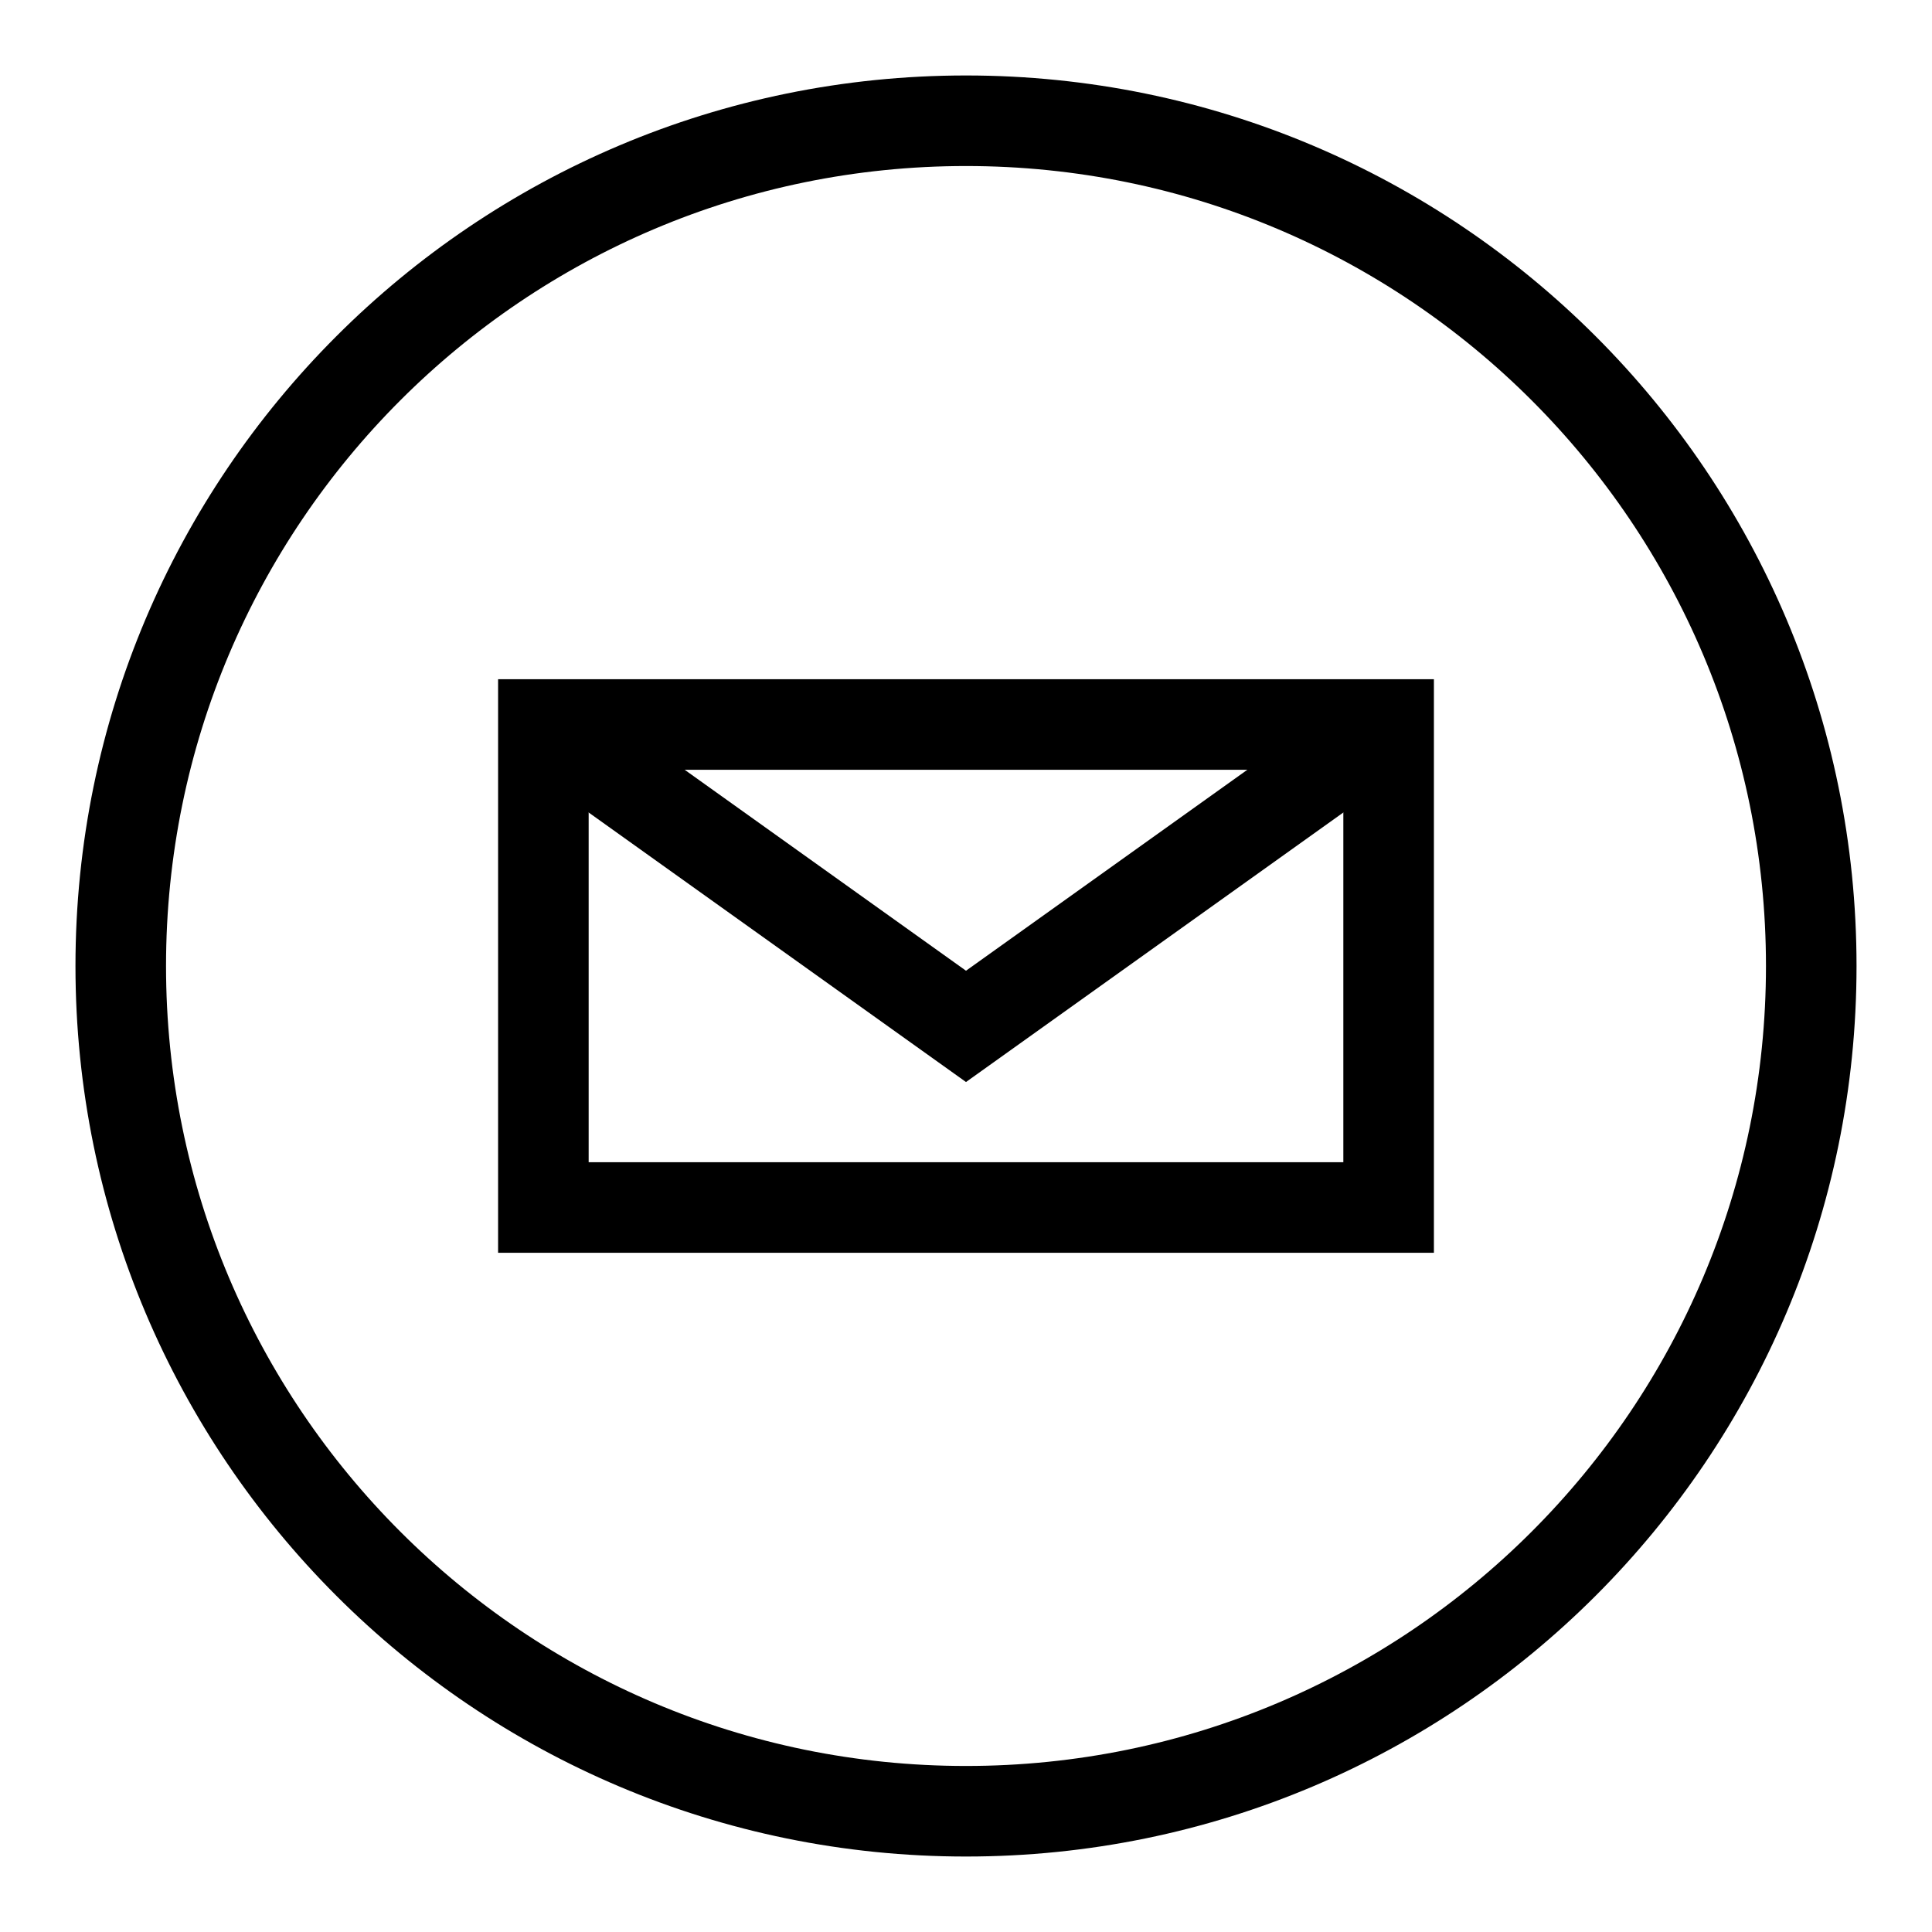
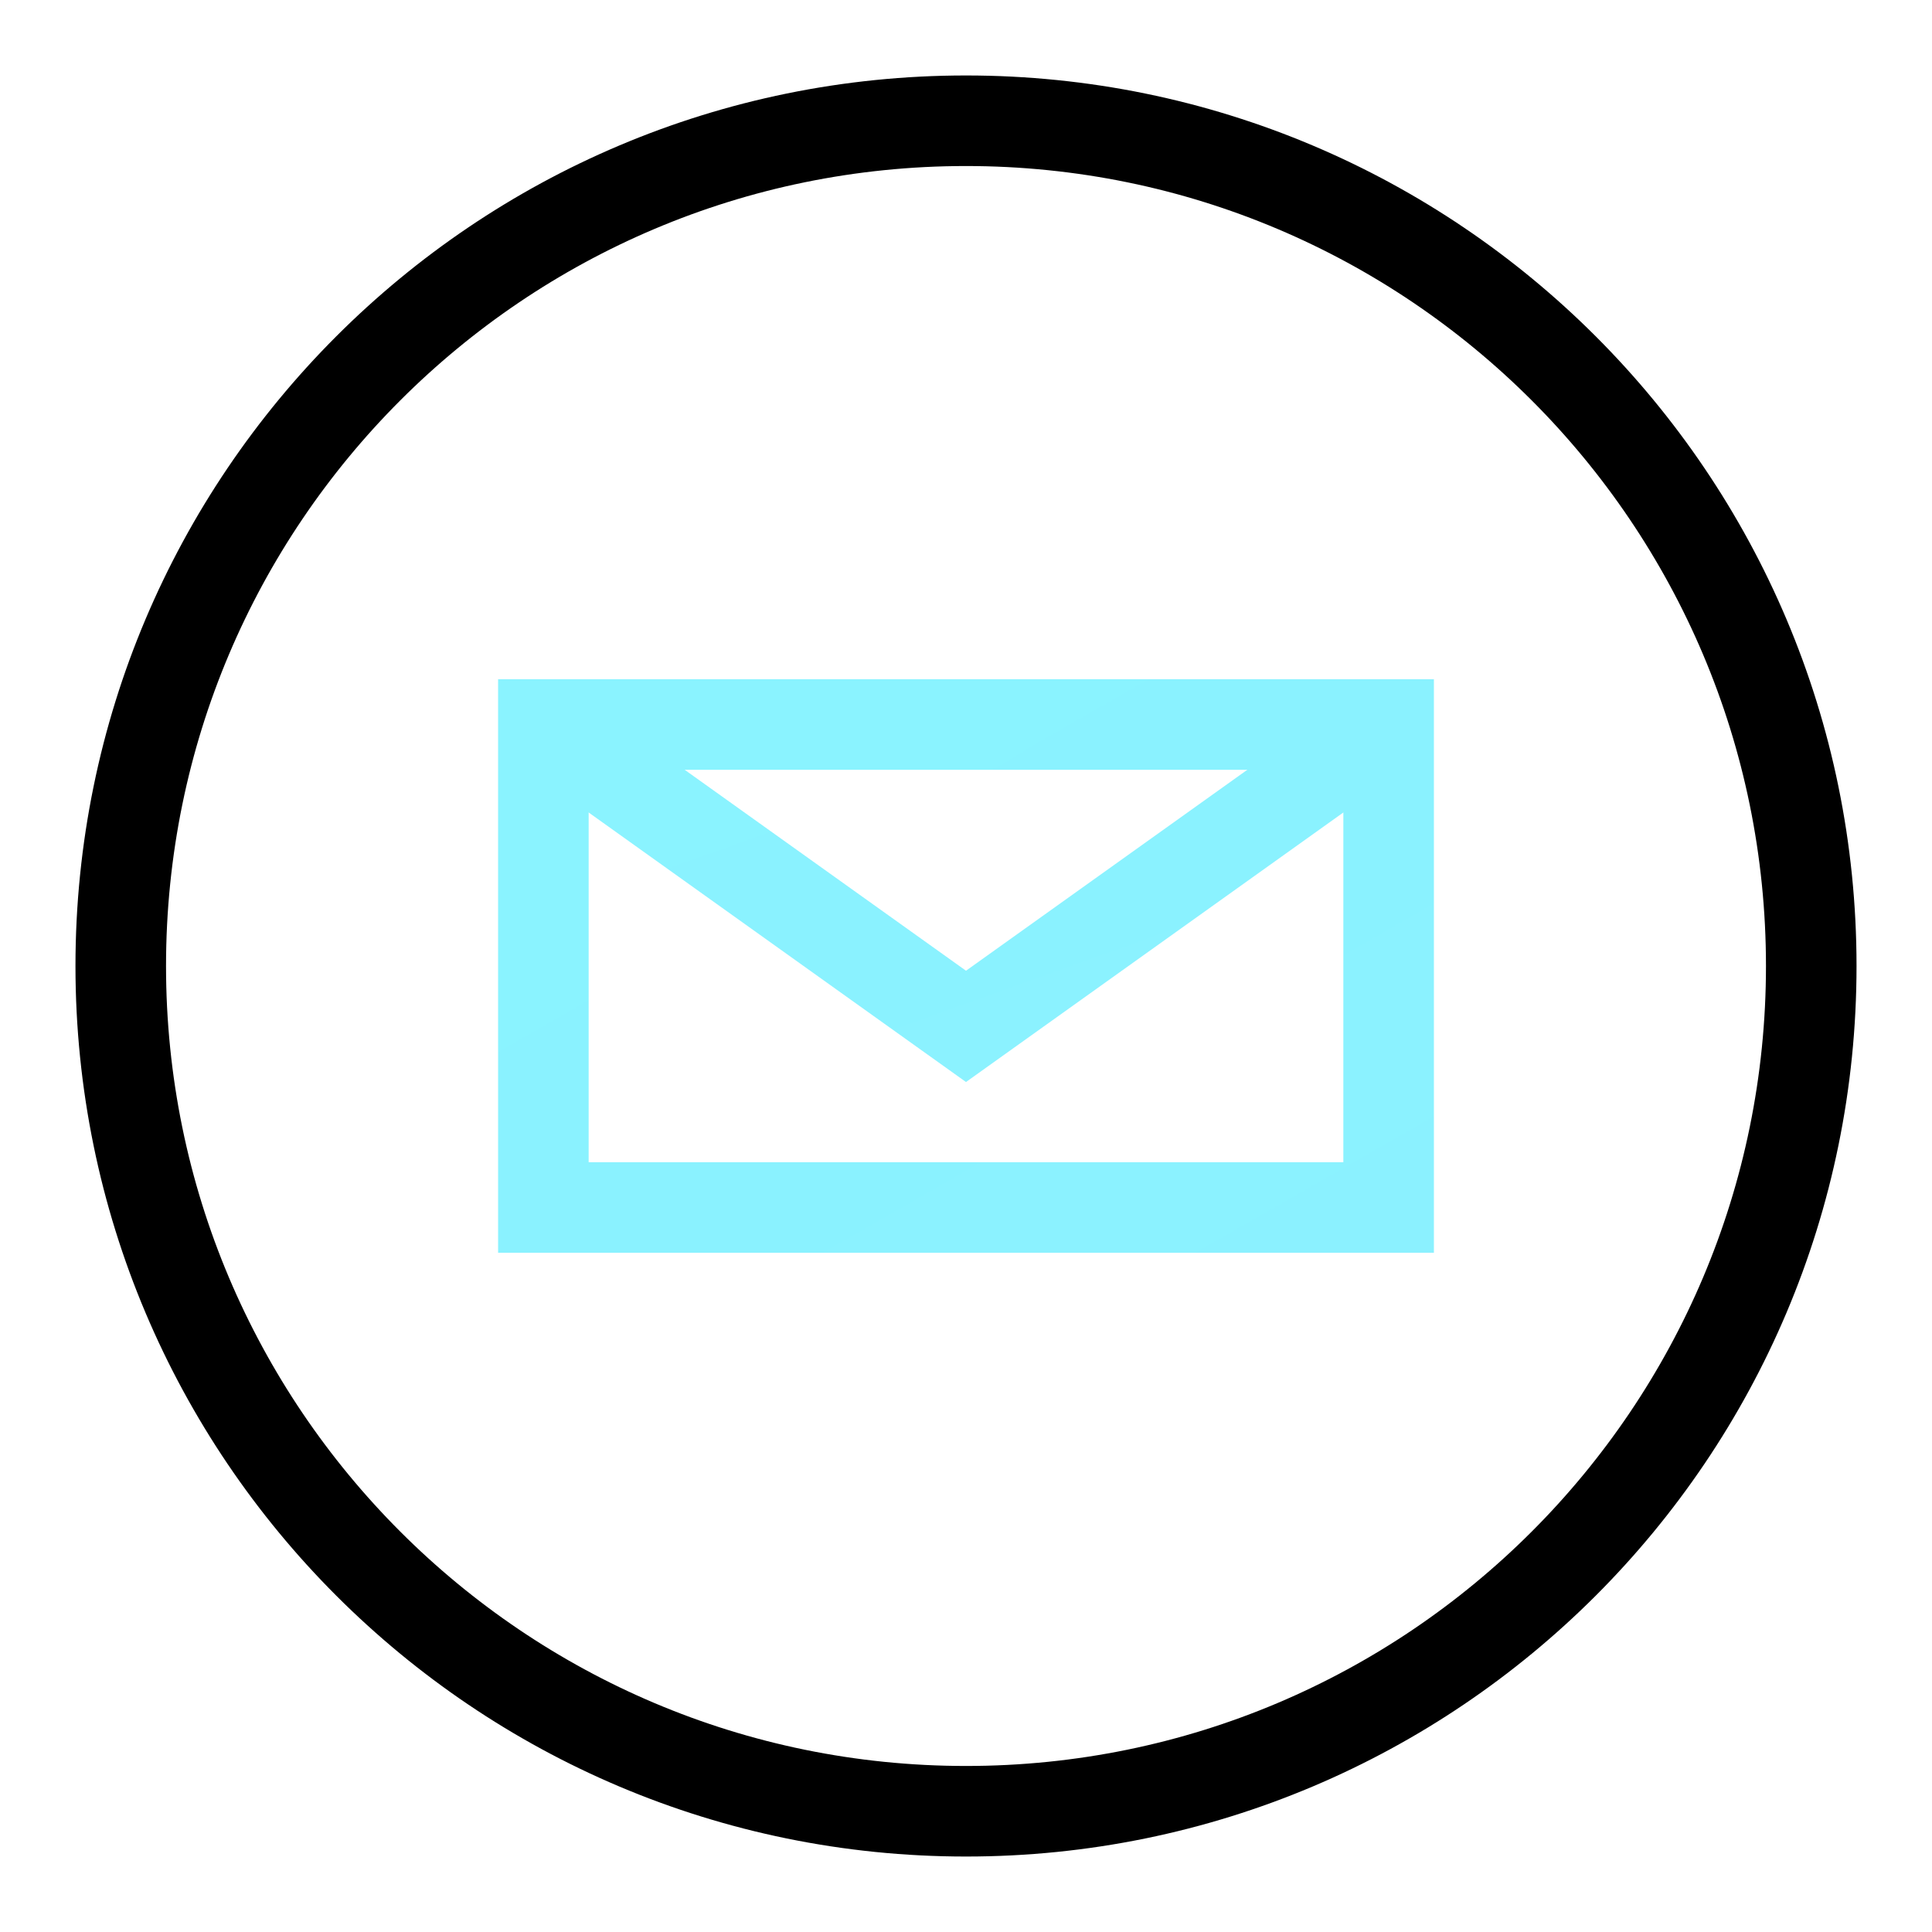
<svg xmlns="http://www.w3.org/2000/svg" viewBox="0 0 64 64" fill="none">
  <circle cx="32" cy="32" r="28" stroke="currentColor" stroke-width="3" fill="none" />
-   <path d="M18 24H46V40H18V24Z" stroke="currentColor" stroke-width="3" fill="none" />
-   <path d="M18 24L32 34L46 24" stroke="currentColor" stroke-width="3" fill="none" />
+   <defs>
+     <linearGradient id="mailGrad" x1="0" y1="0" x2="64" y2="64">
+       <stop offset="0%" stop-color="#8AF3FF" />
+       <stop offset="100%" stop-color="#B78CFF" />
+     </linearGradient>
+   </defs>
+   <path d="M18 24H46V40H18V24Z" stroke="url(#mailGrad)" stroke-width="3" fill="none" />
+   <path d="M18 24L32 34L46 24" stroke="url(#mailGrad)" stroke-width="3" fill="none" />
</svg>
